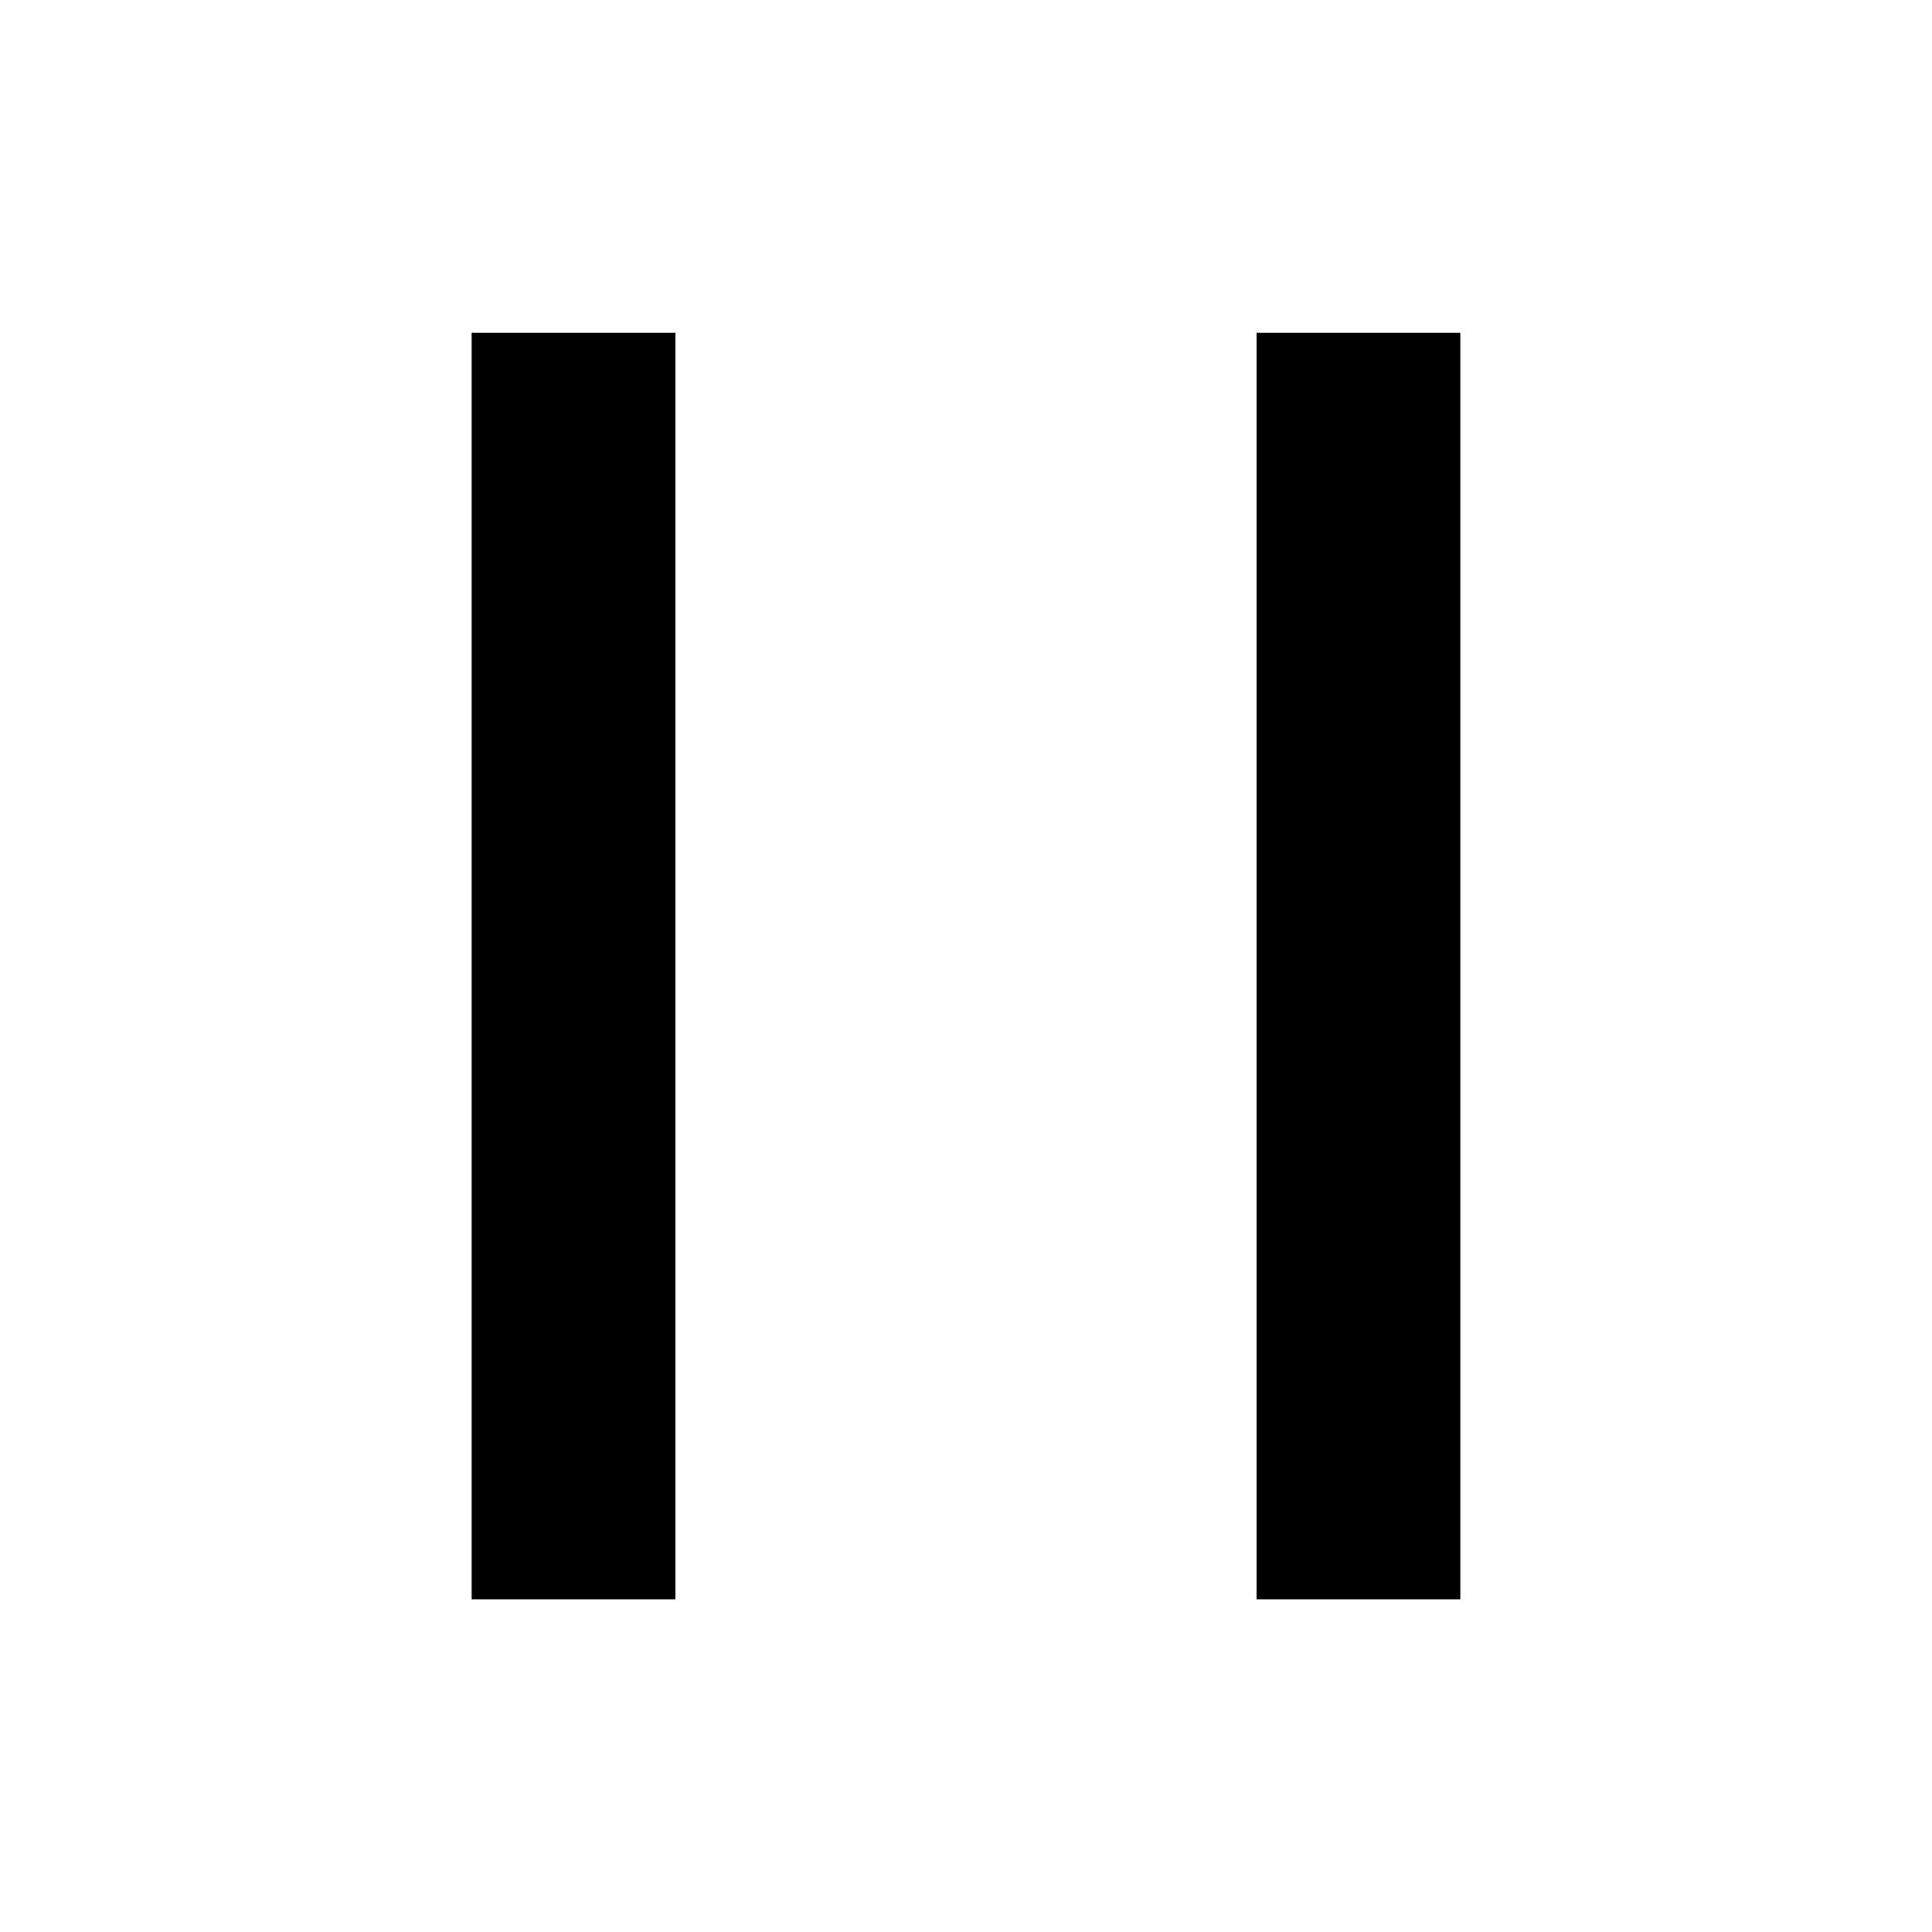
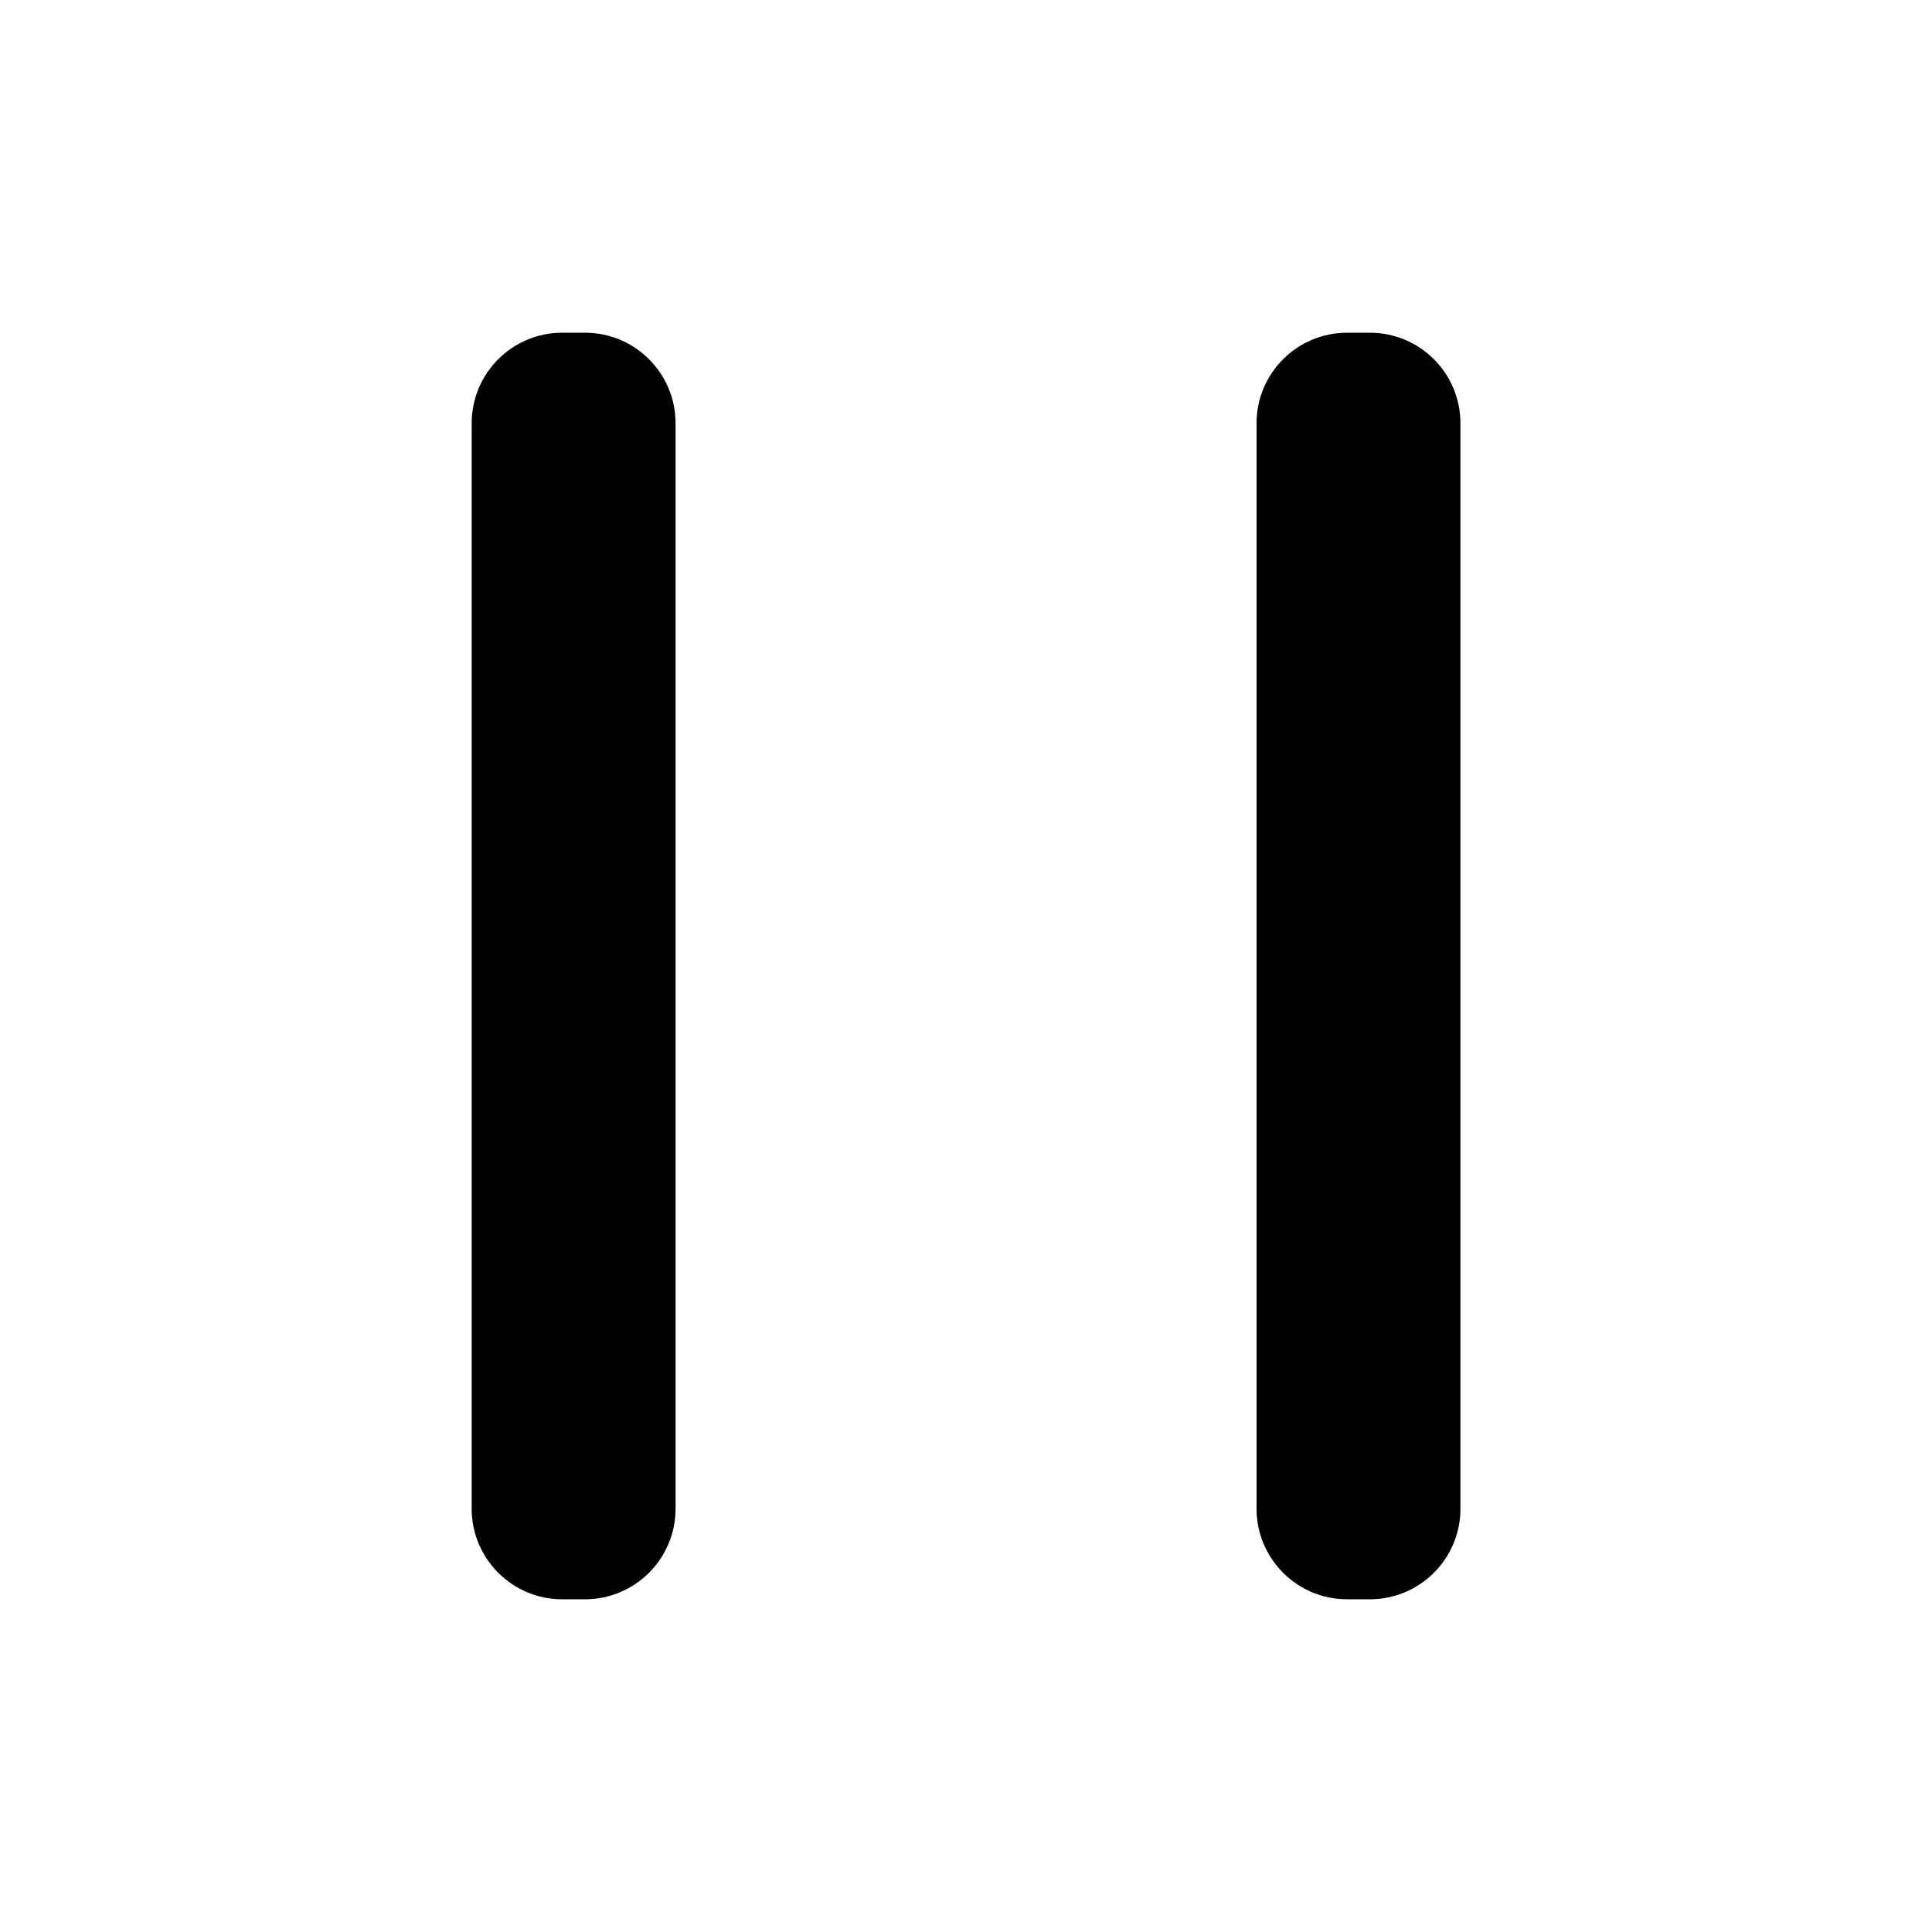
<svg xmlns="http://www.w3.org/2000/svg" width="64" height="64" viewBox="0 0 16.933 16.933" version="1.1" id="svg1754">
-   <defs id="defs1751" />
+   <defs id="defs1751">
+     </defs>
  <g id="layer1">
-     <path id="rect1927" style="fill:#000000;stroke-width:0.794" d="M 4.134,2.917 V 14.017 H 5.92 V 2.917 Z m 6.879,0 v 11.1 h 1.786 V 2.917 Z" />
+     <path id="rect1927" style="fill:#000000;stroke-width:0.794" d="m 4.134,3.71 v 9.513 a 0.794,0.794 45 0 0 0.794,0.794 h 0.199 a 0.794,0.794 135 0 0 0.794,-0.794 l 0,-9.513 a 0.794,0.794 45 0 0 -0.794,-0.794 H 4.928 a 0.794,0.794 135 0 0 -0.794,0.794 z m 6.879,0 v 9.513 a 0.794,0.794 45 0 0 0.794,0.794 h 0.199 a 0.794,0.794 135 0 0 0.794,-0.794 V 3.71 a 0.794,0.794 45 0 0 -0.794,-0.794 h -0.199 a 0.794,0.794 135 0 0 -0.794,0.794 z" />
  </g>
</svg>
